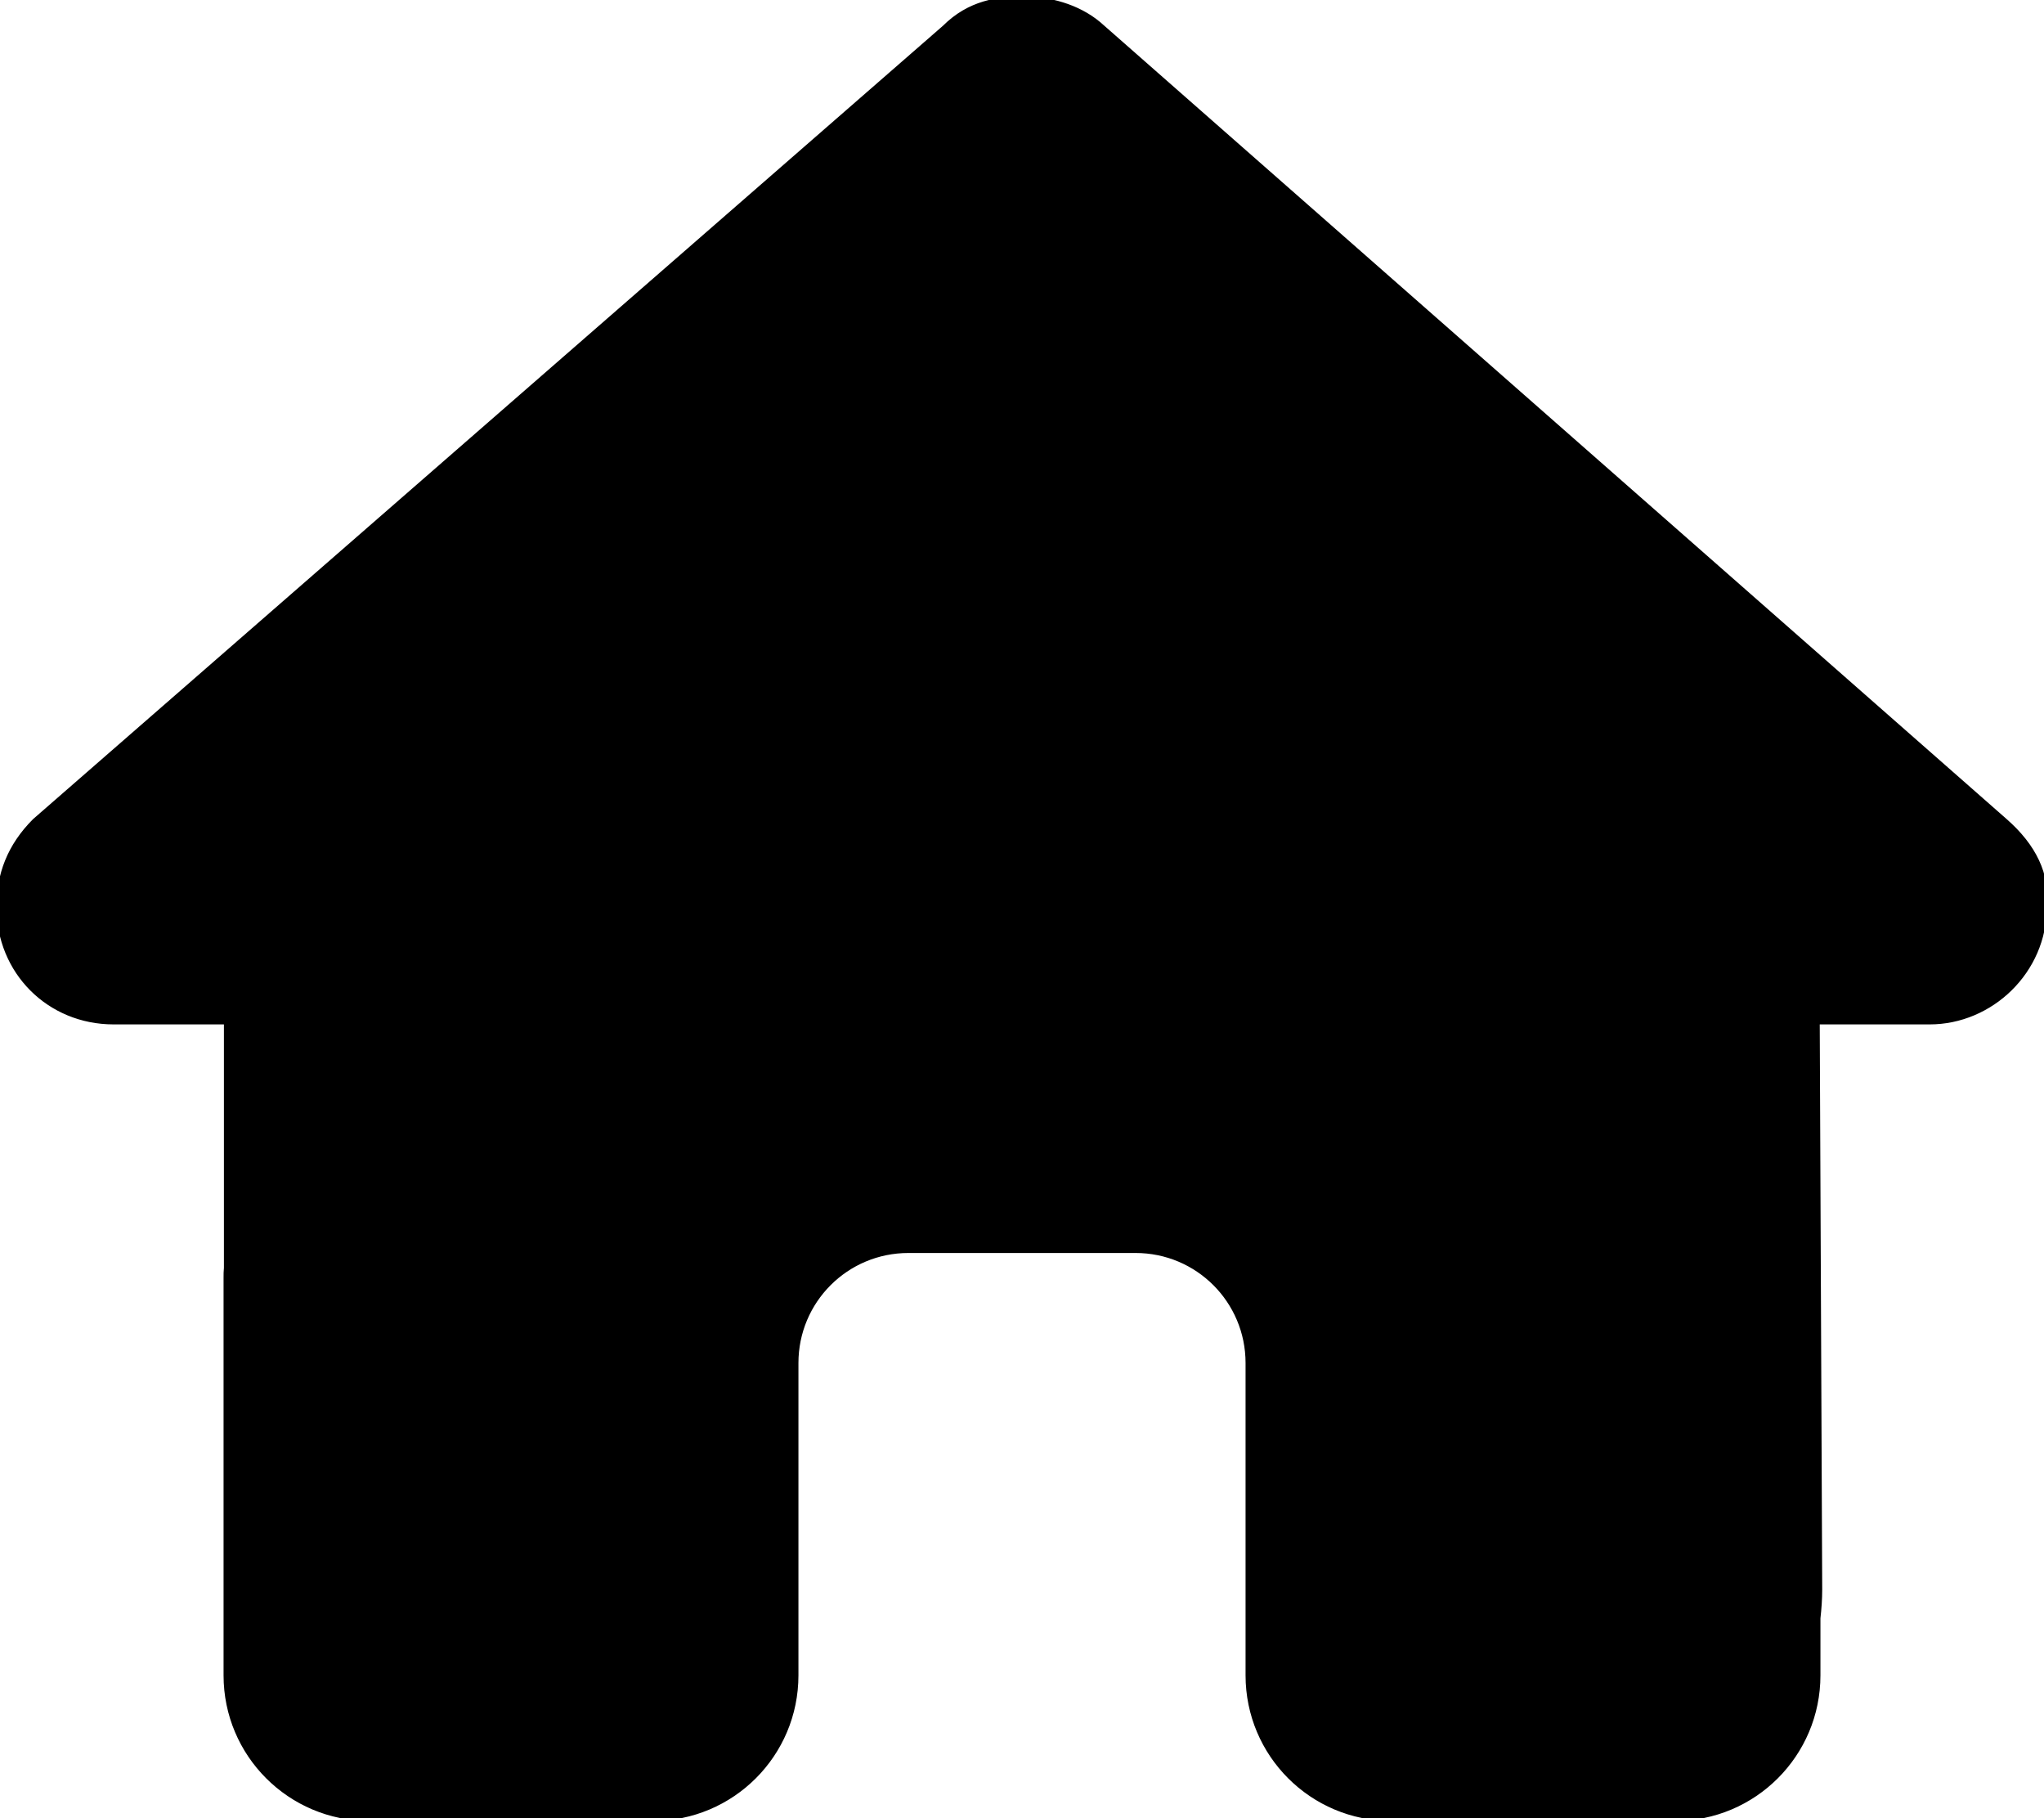
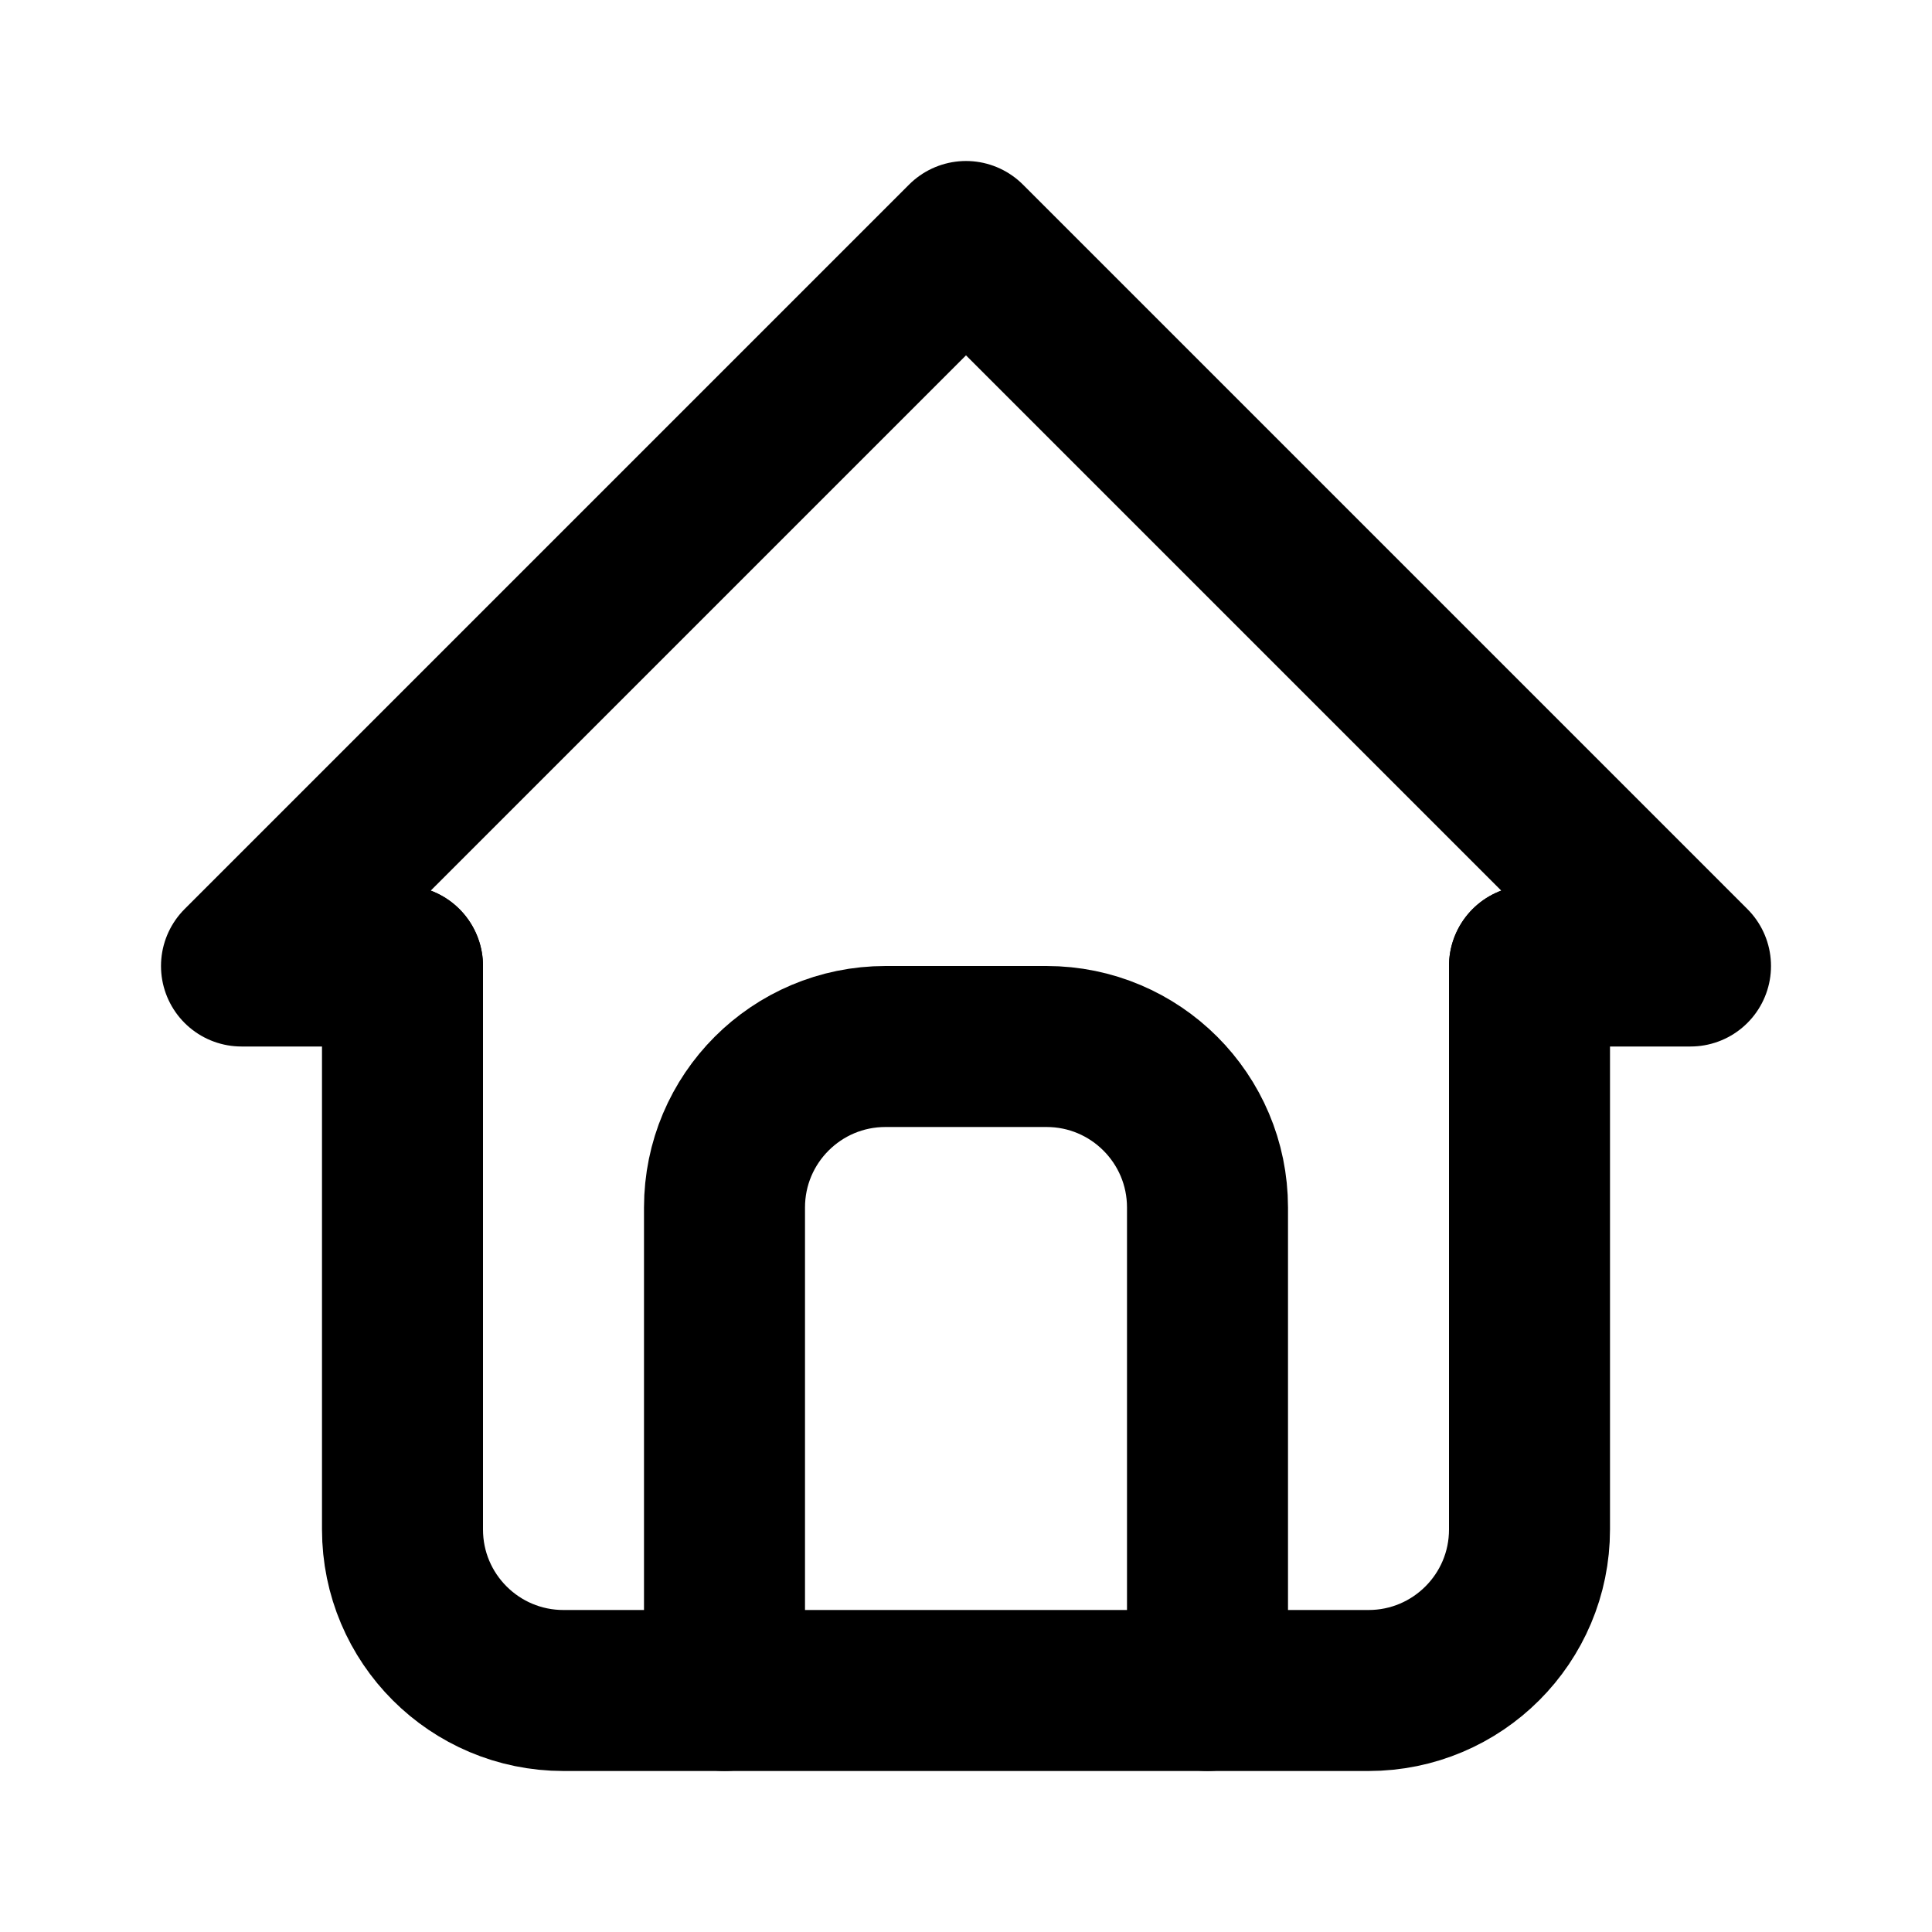
- <svg xmlns="http://www.w3.org/2000/svg" height="1em" viewBox="0 0 576 512" stroke-width="2" stroke="currentColor" fill="currentColor" stroke-linecap="round" stroke-linejoin="round">
-   <path d="M575.8 255.5c0 18-15 32.1-32 32.1h-32l.7 160.2c0 2.7-.2 5.4-.5 8.1V472c0 22.1-17.9 40-40 40H456c-1.1 0-2.2 0-3.3-.1c-1.4 .1-2.8 .1-4.2 .1H416 392c-22.1 0-40-17.9-40-40V448 384c0-17.7-14.3-32-32-32H256c-17.7 0-32 14.3-32 32v64 24c0 22.1-17.9 40-40 40H160 128.1c-1.5 0-3-.1-4.5-.2c-1.2 .1-2.4 .2-3.6 .2H104c-22.1 0-40-17.9-40-40V360c0-.9 0-1.9 .1-2.8V287.6H32c-18 0-32-14-32-32.1c0-9 3-17 10-24L266.4 8c7-7 15-8 22-8s15 2 21 7L564.8 231.5c8 7 12 15 11 24z" />
+ <svg xmlns="http://www.w3.org/2000/svg" class="icon icon-tabler icon-tabler-home" width="24" height="24" viewBox="0 0 24 24" stroke-width="2" stroke="currentColor" fill="none" stroke-linecap="round" stroke-linejoin="round">
+   <path stroke="none" d="M0 0h24v24H0z" />
+   <polyline points="5 12 3 12 12 3 21 12 19 12" />
+   <path d="M5 12v7a2 2 0 0 0 2 2h10a2 2 0 0 0 2 -2v-7" />
+   <path d="M9 21v-6a2 2 0 0 1 2 -2h2a2 2 0 0 1 2 2v6" />
</svg>
